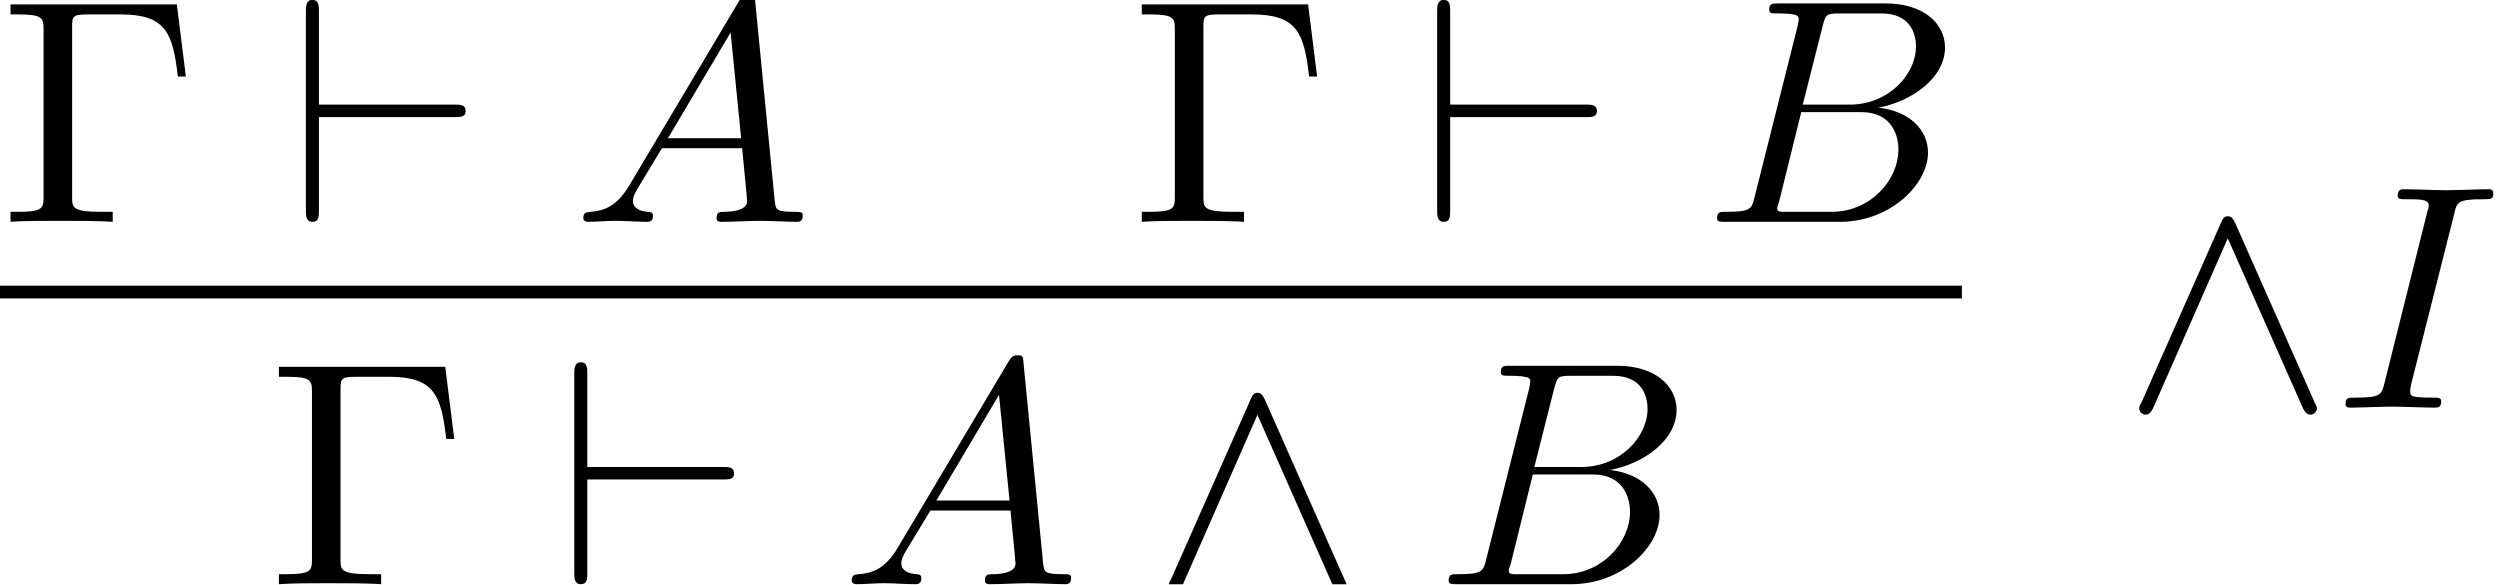
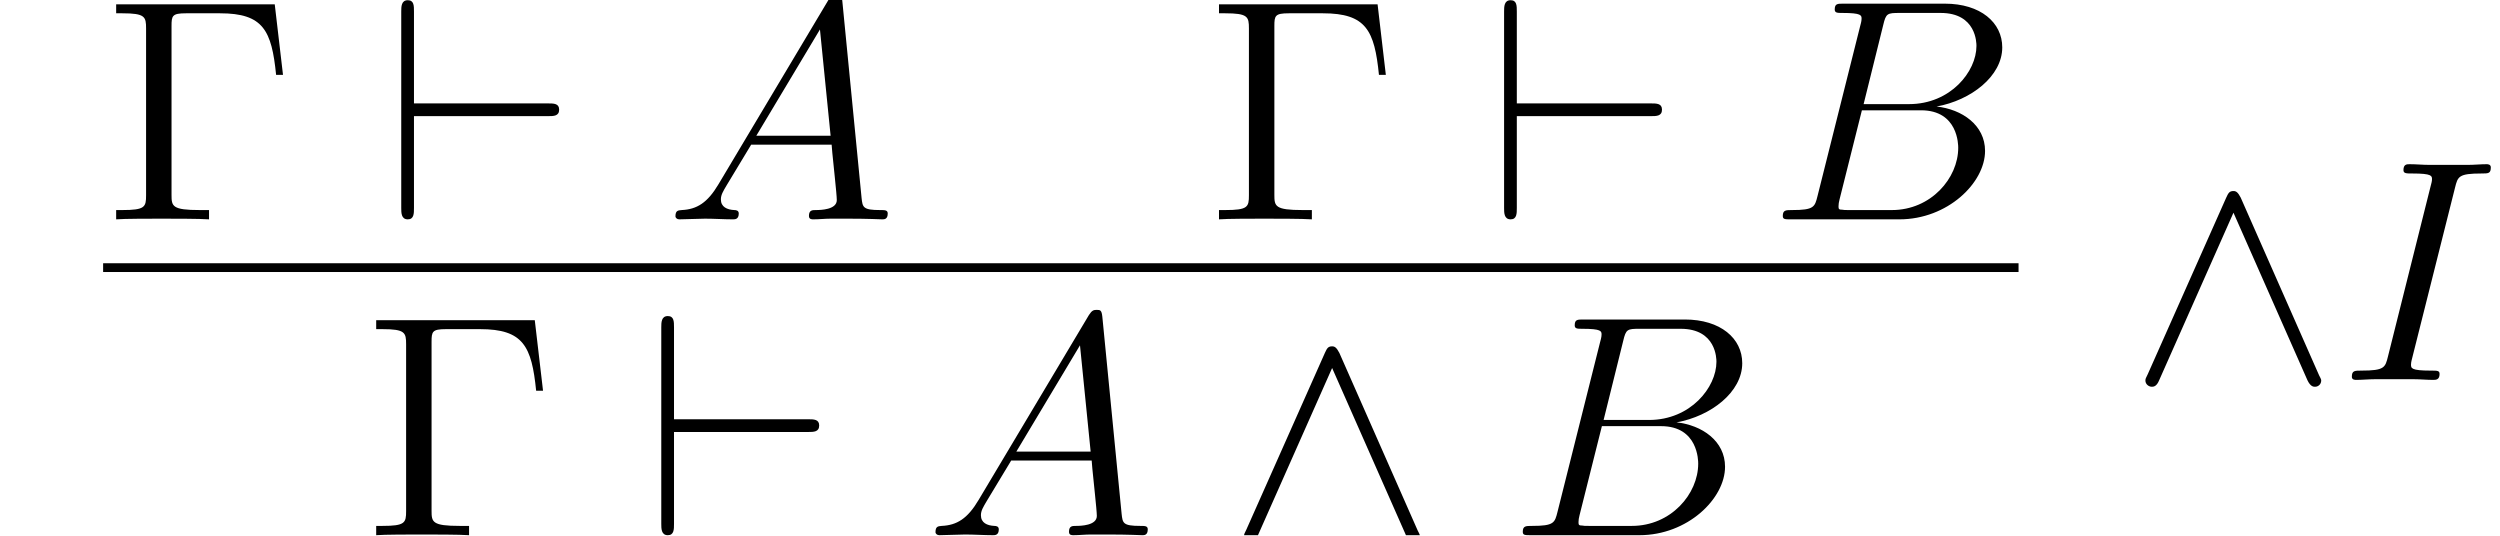
- <svg xmlns="http://www.w3.org/2000/svg" xmlns:xlink="http://www.w3.org/1999/xlink" width="77.975pt" height="18.221pt" viewBox="0 0 77.975 18.221" version="1.1">
+ <svg xmlns="http://www.w3.org/2000/svg" xmlns:xlink="http://www.w3.org/1999/xlink" width="113.552pt" height="24.309pt" viewBox="0 0 113.552 24.309" version="1.1">
  <defs>
    <g>
      <symbol overflow="visible" id="glyph0-0">
        <path style="stroke:none;" d="" />
      </symbol>
      <symbol overflow="visible" id="glyph0-1">
-         <path style="stroke:none;" d="M 5.516 -6.781 L 0.328 -6.781 L 0.328 -6.469 L 0.562 -6.469 C 1.328 -6.469 1.359 -6.359 1.359 -6 L 1.359 -0.781 C 1.359 -0.422 1.328 -0.312 0.562 -0.312 L 0.328 -0.312 L 0.328 0 C 0.672 -0.031 1.453 -0.031 1.844 -0.031 C 2.25 -0.031 3.156 -0.031 3.516 0 L 3.516 -0.312 L 3.188 -0.312 C 2.25 -0.312 2.25 -0.438 2.25 -0.781 L 2.25 -6.078 C 2.25 -6.406 2.266 -6.469 2.734 -6.469 L 3.766 -6.469 C 5.188 -6.469 5.391 -5.875 5.547 -4.531 L 5.797 -4.531 Z M 5.516 -6.781 " />
+         <path style="stroke:none;" d="M 7.797 -9.766 L 0.594 -9.766 L 0.594 -9.359 L 0.875 -9.359 C 1.906 -9.359 1.953 -9.203 1.953 -8.672 L 1.953 -1.094 C 1.953 -0.562 1.906 -0.422 0.875 -0.422 L 0.594 -0.422 L 0.594 0 C 0.938 -0.031 2.203 -0.031 2.641 -0.031 C 3.141 -0.031 4.406 -0.031 4.812 0 L 4.812 -0.422 L 4.391 -0.422 C 3.141 -0.422 3.109 -0.594 3.109 -1.109 L 3.109 -8.781 C 3.109 -9.25 3.141 -9.359 3.766 -9.359 L 5.312 -9.359 C 7.281 -9.359 7.656 -8.578 7.859 -6.562 L 8.172 -6.562 Z M 7.797 -9.766 " />
      </symbol>
      <symbol overflow="visible" id="glyph1-0">
        <path style="stroke:none;" d="" />
      </symbol>
      <symbol overflow="visible" id="glyph1-1">
-         <path style="stroke:none;" d="M 5.188 -3.266 C 5.359 -3.266 5.531 -3.266 5.531 -3.453 C 5.531 -3.656 5.359 -3.656 5.188 -3.656 L 0.953 -3.656 L 0.953 -6.562 C 0.953 -6.734 0.953 -6.922 0.75 -6.922 C 0.547 -6.922 0.547 -6.703 0.547 -6.562 L 0.547 -0.359 C 0.547 -0.203 0.547 0 0.75 0 C 0.953 0 0.953 -0.172 0.953 -0.359 L 0.953 -3.266 Z M 5.188 -3.266 " />
+         <path style="stroke:none;" d="M 7.453 -4.688 C 7.703 -4.688 7.953 -4.688 7.953 -4.984 C 7.953 -5.266 7.703 -5.266 7.453 -5.266 L 1.359 -5.266 L 1.359 -9.438 C 1.359 -9.703 1.359 -9.953 1.078 -9.953 C 0.781 -9.953 0.781 -9.656 0.781 -9.438 L 0.781 -0.516 C 0.781 -0.297 0.781 0 1.078 0 C 1.359 0 1.359 -0.266 1.359 -0.516 L 1.359 -4.688 Z M 7.453 -4.688 " />
      </symbol>
      <symbol overflow="visible" id="glyph1-2">
-         <path style="stroke:none;" d="M 3.547 -5.75 C 3.469 -5.922 3.406 -5.969 3.312 -5.969 C 3.188 -5.969 3.156 -5.891 3.094 -5.75 L 0.625 -0.172 C 0.562 -0.047 0.547 -0.031 0.547 0.016 C 0.547 0.125 0.641 0.219 0.75 0.219 C 0.812 0.219 0.891 0.203 0.984 0.016 L 3.312 -5.281 L 5.656 0.016 C 5.75 0.219 5.859 0.219 5.891 0.219 C 6 0.219 6.094 0.125 6.094 0.016 C 6.094 0 6.094 -0.016 6.031 -0.141 Z M 3.547 -5.75 " />
+         <path style="stroke:none;" d="M 5.109 -8.281 C 4.984 -8.516 4.906 -8.578 4.781 -8.578 C 4.594 -8.578 4.547 -8.484 4.453 -8.281 L 0.891 -0.266 C 0.797 -0.078 0.781 -0.047 0.781 0.031 C 0.781 0.188 0.922 0.312 1.078 0.312 C 1.172 0.312 1.297 0.281 1.406 0.016 L 4.781 -7.594 L 8.141 0.016 C 8.281 0.312 8.422 0.312 8.484 0.312 C 8.641 0.312 8.766 0.188 8.766 0.031 C 8.766 0 8.766 -0.031 8.672 -0.203 Z M 5.109 -8.281 " />
      </symbol>
      <symbol overflow="visible" id="glyph2-0">
        <path style="stroke:none;" d="" />
      </symbol>
      <symbol overflow="visible" id="glyph2-1">
-         <path style="stroke:none;" d="M 1.781 -1.141 C 1.391 -0.484 1 -0.344 0.562 -0.312 C 0.438 -0.297 0.344 -0.297 0.344 -0.109 C 0.344 -0.047 0.406 0 0.484 0 C 0.75 0 1.062 -0.031 1.328 -0.031 C 1.672 -0.031 2.016 0 2.328 0 C 2.391 0 2.516 0 2.516 -0.188 C 2.516 -0.297 2.438 -0.312 2.359 -0.312 C 2.141 -0.328 1.891 -0.406 1.891 -0.656 C 1.891 -0.781 1.953 -0.891 2.031 -1.031 L 2.797 -2.297 L 5.297 -2.297 C 5.312 -2.094 5.453 -0.734 5.453 -0.641 C 5.453 -0.344 4.938 -0.312 4.734 -0.312 C 4.594 -0.312 4.5 -0.312 4.5 -0.109 C 4.5 0 4.609 0 4.641 0 C 5.047 0 5.469 -0.031 5.875 -0.031 C 6.125 -0.031 6.766 0 7.016 0 C 7.062 0 7.188 0 7.188 -0.203 C 7.188 -0.312 7.094 -0.312 6.953 -0.312 C 6.344 -0.312 6.344 -0.375 6.312 -0.672 L 5.703 -6.891 C 5.688 -7.094 5.688 -7.141 5.516 -7.141 C 5.359 -7.141 5.312 -7.062 5.25 -6.969 Z M 2.984 -2.609 L 4.938 -5.906 L 5.266 -2.609 Z M 2.984 -2.609 " />
+         <path style="stroke:none;" d="M 2.438 -1.594 C 1.938 -0.75 1.453 -0.453 0.766 -0.422 C 0.609 -0.406 0.484 -0.406 0.484 -0.141 C 0.484 -0.062 0.562 0 0.656 0 C 0.922 0 1.562 -0.031 1.828 -0.031 C 2.234 -0.031 2.703 0 3.094 0 C 3.188 0 3.359 0 3.359 -0.266 C 3.359 -0.406 3.234 -0.422 3.156 -0.422 C 2.828 -0.438 2.547 -0.562 2.547 -0.906 C 2.547 -1.109 2.641 -1.266 2.828 -1.578 L 3.922 -3.391 L 7.578 -3.391 C 7.594 -3.25 7.594 -3.141 7.609 -3.016 C 7.641 -2.641 7.812 -1.141 7.812 -0.875 C 7.812 -0.438 7.078 -0.422 6.859 -0.422 C 6.703 -0.422 6.547 -0.422 6.547 -0.156 C 6.547 0 6.672 0 6.75 0 C 7 0 7.281 -0.031 7.531 -0.031 L 8.344 -0.031 C 9.219 -0.031 9.859 0 9.875 0 C 9.969 0 10.125 0 10.125 -0.266 C 10.125 -0.422 10 -0.422 9.781 -0.422 C 9 -0.422 8.984 -0.547 8.938 -0.969 L 8.062 -9.922 C 8.031 -10.219 7.969 -10.234 7.812 -10.234 C 7.672 -10.234 7.594 -10.219 7.453 -10 Z M 4.156 -3.797 L 7.047 -8.625 L 7.531 -3.797 Z M 4.156 -3.797 " />
      </symbol>
      <symbol overflow="visible" id="glyph2-2">
-         <path style="stroke:none;" d="M 1.594 -0.781 C 1.5 -0.391 1.469 -0.312 0.688 -0.312 C 0.516 -0.312 0.422 -0.312 0.422 -0.109 C 0.422 0 0.516 0 0.688 0 L 4.25 0 C 5.828 0 7 -1.172 7 -2.156 C 7 -2.875 6.422 -3.453 5.453 -3.562 C 6.484 -3.75 7.531 -4.484 7.531 -5.438 C 7.531 -6.172 6.875 -6.812 5.688 -6.812 L 2.328 -6.812 C 2.141 -6.812 2.047 -6.812 2.047 -6.609 C 2.047 -6.5 2.141 -6.5 2.328 -6.5 C 2.344 -6.5 2.531 -6.5 2.703 -6.484 C 2.875 -6.453 2.969 -6.453 2.969 -6.312 C 2.969 -6.281 2.953 -6.25 2.938 -6.125 Z M 3.094 -3.656 L 3.719 -6.125 C 3.812 -6.469 3.828 -6.5 4.25 -6.5 L 5.547 -6.5 C 6.422 -6.5 6.625 -5.906 6.625 -5.469 C 6.625 -4.594 5.766 -3.656 4.562 -3.656 Z M 2.656 -0.312 C 2.516 -0.312 2.5 -0.312 2.438 -0.312 C 2.328 -0.328 2.297 -0.344 2.297 -0.422 C 2.297 -0.453 2.297 -0.469 2.359 -0.641 L 3.047 -3.422 L 4.922 -3.422 C 5.875 -3.422 6.078 -2.688 6.078 -2.266 C 6.078 -1.281 5.188 -0.312 4 -0.312 Z M 2.656 -0.312 " />
+         <path style="stroke:none;" d="M 5.25 -8.828 C 5.375 -9.359 5.438 -9.375 6 -9.375 L 7.859 -9.375 C 9.484 -9.375 9.484 -8 9.484 -7.875 C 9.484 -6.719 8.312 -5.234 6.422 -5.234 L 4.359 -5.234 Z M 7.672 -5.125 C 9.234 -5.406 10.656 -6.5 10.656 -7.812 C 10.656 -8.938 9.672 -9.797 8.047 -9.797 L 3.438 -9.797 C 3.172 -9.797 3.047 -9.797 3.047 -9.531 C 3.047 -9.375 3.172 -9.375 3.391 -9.375 C 4.266 -9.375 4.266 -9.266 4.266 -9.109 C 4.266 -9.078 4.266 -9 4.203 -8.781 L 2.266 -1.062 C 2.141 -0.562 2.109 -0.422 1.109 -0.422 C 0.828 -0.422 0.688 -0.422 0.688 -0.156 C 0.688 0 0.781 0 1.062 0 L 5.984 0 C 8.172 0 9.875 -1.656 9.875 -3.109 C 9.875 -4.281 8.828 -5 7.672 -5.125 Z M 5.641 -0.422 L 3.703 -0.422 C 3.5 -0.422 3.469 -0.422 3.391 -0.438 C 3.234 -0.438 3.219 -0.469 3.219 -0.594 C 3.219 -0.688 3.234 -0.781 3.266 -0.906 L 4.281 -4.953 L 6.969 -4.953 C 8.656 -4.953 8.656 -3.375 8.656 -3.25 C 8.656 -1.875 7.422 -0.422 5.641 -0.422 Z M 5.641 -0.422 " />
      </symbol>
      <symbol overflow="visible" id="glyph2-3">
-         <path style="stroke:none;" d="M 3.734 -6.047 C 3.812 -6.406 3.844 -6.5 4.641 -6.5 C 4.875 -6.5 4.953 -6.5 4.953 -6.688 C 4.953 -6.812 4.844 -6.812 4.812 -6.812 C 4.516 -6.812 3.781 -6.781 3.484 -6.781 C 3.188 -6.781 2.469 -6.812 2.156 -6.812 C 2.094 -6.812 1.969 -6.812 1.969 -6.609 C 1.969 -6.5 2.047 -6.5 2.25 -6.5 C 2.656 -6.5 2.938 -6.5 2.938 -6.312 C 2.938 -6.266 2.938 -6.234 2.906 -6.156 L 1.562 -0.781 C 1.469 -0.406 1.453 -0.312 0.656 -0.312 C 0.422 -0.312 0.344 -0.312 0.344 -0.109 C 0.344 0 0.453 0 0.484 0 C 0.781 0 1.5 -0.031 1.797 -0.031 C 2.094 -0.031 2.828 0 3.125 0 C 3.203 0 3.328 0 3.328 -0.188 C 3.328 -0.312 3.25 -0.312 3.031 -0.312 C 2.844 -0.312 2.797 -0.312 2.609 -0.328 C 2.391 -0.344 2.359 -0.391 2.359 -0.5 C 2.359 -0.578 2.375 -0.656 2.391 -0.734 Z M 3.734 -6.047 " />
+         <path style="stroke:none;" d="M 5.281 -8.734 C 5.406 -9.234 5.438 -9.375 6.484 -9.375 C 6.797 -9.375 6.906 -9.375 6.906 -9.656 C 6.906 -9.797 6.75 -9.797 6.719 -9.797 C 6.453 -9.797 6.141 -9.766 5.875 -9.766 L 4.109 -9.766 C 3.828 -9.766 3.5 -9.797 3.219 -9.797 C 3.094 -9.797 2.938 -9.797 2.938 -9.531 C 2.938 -9.375 3.062 -9.375 3.344 -9.375 C 4.234 -9.375 4.234 -9.266 4.234 -9.109 C 4.234 -9.016 4.203 -8.922 4.172 -8.797 L 2.234 -1.062 C 2.109 -0.562 2.078 -0.422 1.031 -0.422 C 0.719 -0.422 0.594 -0.422 0.594 -0.141 C 0.594 0 0.734 0 0.797 0 C 1.062 0 1.375 -0.031 1.641 -0.031 L 3.406 -0.031 C 3.688 -0.031 4 0 4.281 0 C 4.406 0 4.578 0 4.578 -0.266 C 4.578 -0.422 4.484 -0.422 4.172 -0.422 C 3.281 -0.422 3.281 -0.531 3.281 -0.703 C 3.281 -0.734 3.281 -0.797 3.344 -1.031 Z M 5.281 -8.734 " />
      </symbol>
    </g>
    <clipPath id="clip1">
-       <path d="M 8 11 L 15 11 L 15 18.223 L 8 18.223 Z M 8 11 " />
+       <path d="M 17 14 L 25 14 L 25 24.309 L 17 24.309 Z M 17 14 " />
    </clipPath>
    <clipPath id="clip2">
-       <path d="M 17 11 L 23 11 L 23 18.223 L 17 18.223 Z M 17 11 " />
+       <path d="M 30 14 L 38 14 L 38 24.309 L 30 24.309 Z M 30 14 " />
    </clipPath>
    <clipPath id="clip3">
-       <path d="M 26 11 L 34 11 L 34 18.223 L 26 18.223 Z M 26 11 " />
+       <path d="M 42 14 L 53 14 L 53 24.309 L 42 24.309 Z M 42 14 " />
    </clipPath>
    <clipPath id="clip4">
-       <path d="M 36 12 L 42 12 L 42 18.223 L 36 18.223 Z M 36 12 " />
+       <path d="M 56 15 L 65 15 L 65 24.309 L 56 24.309 Z M 56 15 " />
    </clipPath>
    <clipPath id="clip5">
-       <path d="M 45 11 L 53 11 L 53 18.223 L 45 18.223 Z M 45 11 " />
+       <path d="M 69 14 L 80 14 L 80 24.309 L 69 24.309 Z M 69 14 " />
    </clipPath>
    <clipPath id="clip6">
-       <path d="M 73 5 L 77.977 5 L 77.977 13 L 73 13 Z M 73 5 " />
+       <path d="M 106 7 L 113.551 7 L 113.551 18 L 106 18 Z M 106 7 " />
    </clipPath>
  </defs>
  <g id="surface1">
    <g style="fill:rgb(0%,0%,0%);fill-opacity:1;">
-       <use xlink:href="#glyph0-1" x="0" y="6.919" />
+       <use xlink:href="#glyph0-1" x="4.682" y="9.963" />
    </g>
    <g style="fill:rgb(0%,0%,0%);fill-opacity:1;">
-       <use xlink:href="#glyph1-1" x="8.994" y="6.919" />
+       <use xlink:href="#glyph1-1" x="17.444" y="9.963" />
    </g>
    <g style="fill:rgb(0%,0%,0%);fill-opacity:1;">
-       <use xlink:href="#glyph2-1" x="17.85" y="6.919" />
+       <use xlink:href="#glyph2-1" x="30.196" y="9.963" />
    </g>
    <g style="fill:rgb(0%,0%,0%);fill-opacity:1;">
-       <use xlink:href="#glyph0-1" x="35.284" y="6.919" />
+       <use xlink:href="#glyph0-1" x="54.774" y="9.963" />
    </g>
    <g style="fill:rgb(0%,0%,0%);fill-opacity:1;">
-       <use xlink:href="#glyph1-1" x="44.278" y="6.919" />
+       <use xlink:href="#glyph1-1" x="67.536" y="9.963" />
    </g>
    <g style="fill:rgb(0%,0%,0%);fill-opacity:1;">
-       <use xlink:href="#glyph2-2" x="53.134" y="6.919" />
+       <use xlink:href="#glyph2-2" x="80.288" y="9.963" />
    </g>
-     <path style="fill:none;stroke-width:0.398;stroke-linecap:butt;stroke-linejoin:miter;stroke:rgb(0%,0%,0%);stroke-opacity:1;stroke-miterlimit:10;" d="M 0 0.002 L 61.191 0.002 " transform="matrix(1,0,0,-1,0,9.111)" />
+     <path style="fill:none;stroke-width:0.398;stroke-linecap:butt;stroke-linejoin:miter;stroke:rgb(0%,0%,0%);stroke-opacity:1;stroke-miterlimit:10;" d="M 0.002 -0.001 L 87.002 -0.001 " transform="matrix(1,0,0,-1,4.682,12.155)" />
    <g clip-path="url(#clip1)" clip-rule="nonzero">
      <g style="fill:rgb(0%,0%,0%);fill-opacity:1;">
-         <use xlink:href="#glyph0-1" x="8.371" y="18.221" />
+         <use xlink:href="#glyph0-1" x="16.493" y="24.309" />
      </g>
    </g>
    <g clip-path="url(#clip2)" clip-rule="nonzero">
      <g style="fill:rgb(0%,0%,0%);fill-opacity:1;">
-         <use xlink:href="#glyph1-1" x="17.365" y="18.221" />
+         <use xlink:href="#glyph1-1" x="29.255" y="24.309" />
      </g>
    </g>
    <g clip-path="url(#clip3)" clip-rule="nonzero">
      <g style="fill:rgb(0%,0%,0%);fill-opacity:1;">
-         <use xlink:href="#glyph2-1" x="26.221" y="18.221" />
+         <use xlink:href="#glyph2-1" x="42.007" y="24.309" />
      </g>
    </g>
    <g clip-path="url(#clip4)" clip-rule="nonzero">
      <g style="fill:rgb(0%,0%,0%);fill-opacity:1;">
-         <use xlink:href="#glyph1-2" x="35.907" y="18.221" />
+         <use xlink:href="#glyph1-2" x="55.725" y="24.309" />
      </g>
    </g>
    <g clip-path="url(#clip5)" clip-rule="nonzero">
      <g style="fill:rgb(0%,0%,0%);fill-opacity:1;">
-         <use xlink:href="#glyph2-2" x="44.762" y="18.221" />
+         <use xlink:href="#glyph2-2" x="68.478" y="24.309" />
      </g>
    </g>
    <g style="fill:rgb(0%,0%,0%);fill-opacity:1;">
-       <use xlink:href="#glyph1-2" x="66.172" y="12.714" />
+       <use xlink:href="#glyph1-2" x="96.665" y="17.255" />
    </g>
    <g clip-path="url(#clip6)" clip-rule="nonzero">
      <g style="fill:rgb(0%,0%,0%);fill-opacity:1;">
-         <use xlink:href="#glyph2-3" x="72.814" y="12.714" />
+         <use xlink:href="#glyph2-3" x="106.229" y="17.255" />
      </g>
    </g>
  </g>
</svg>
